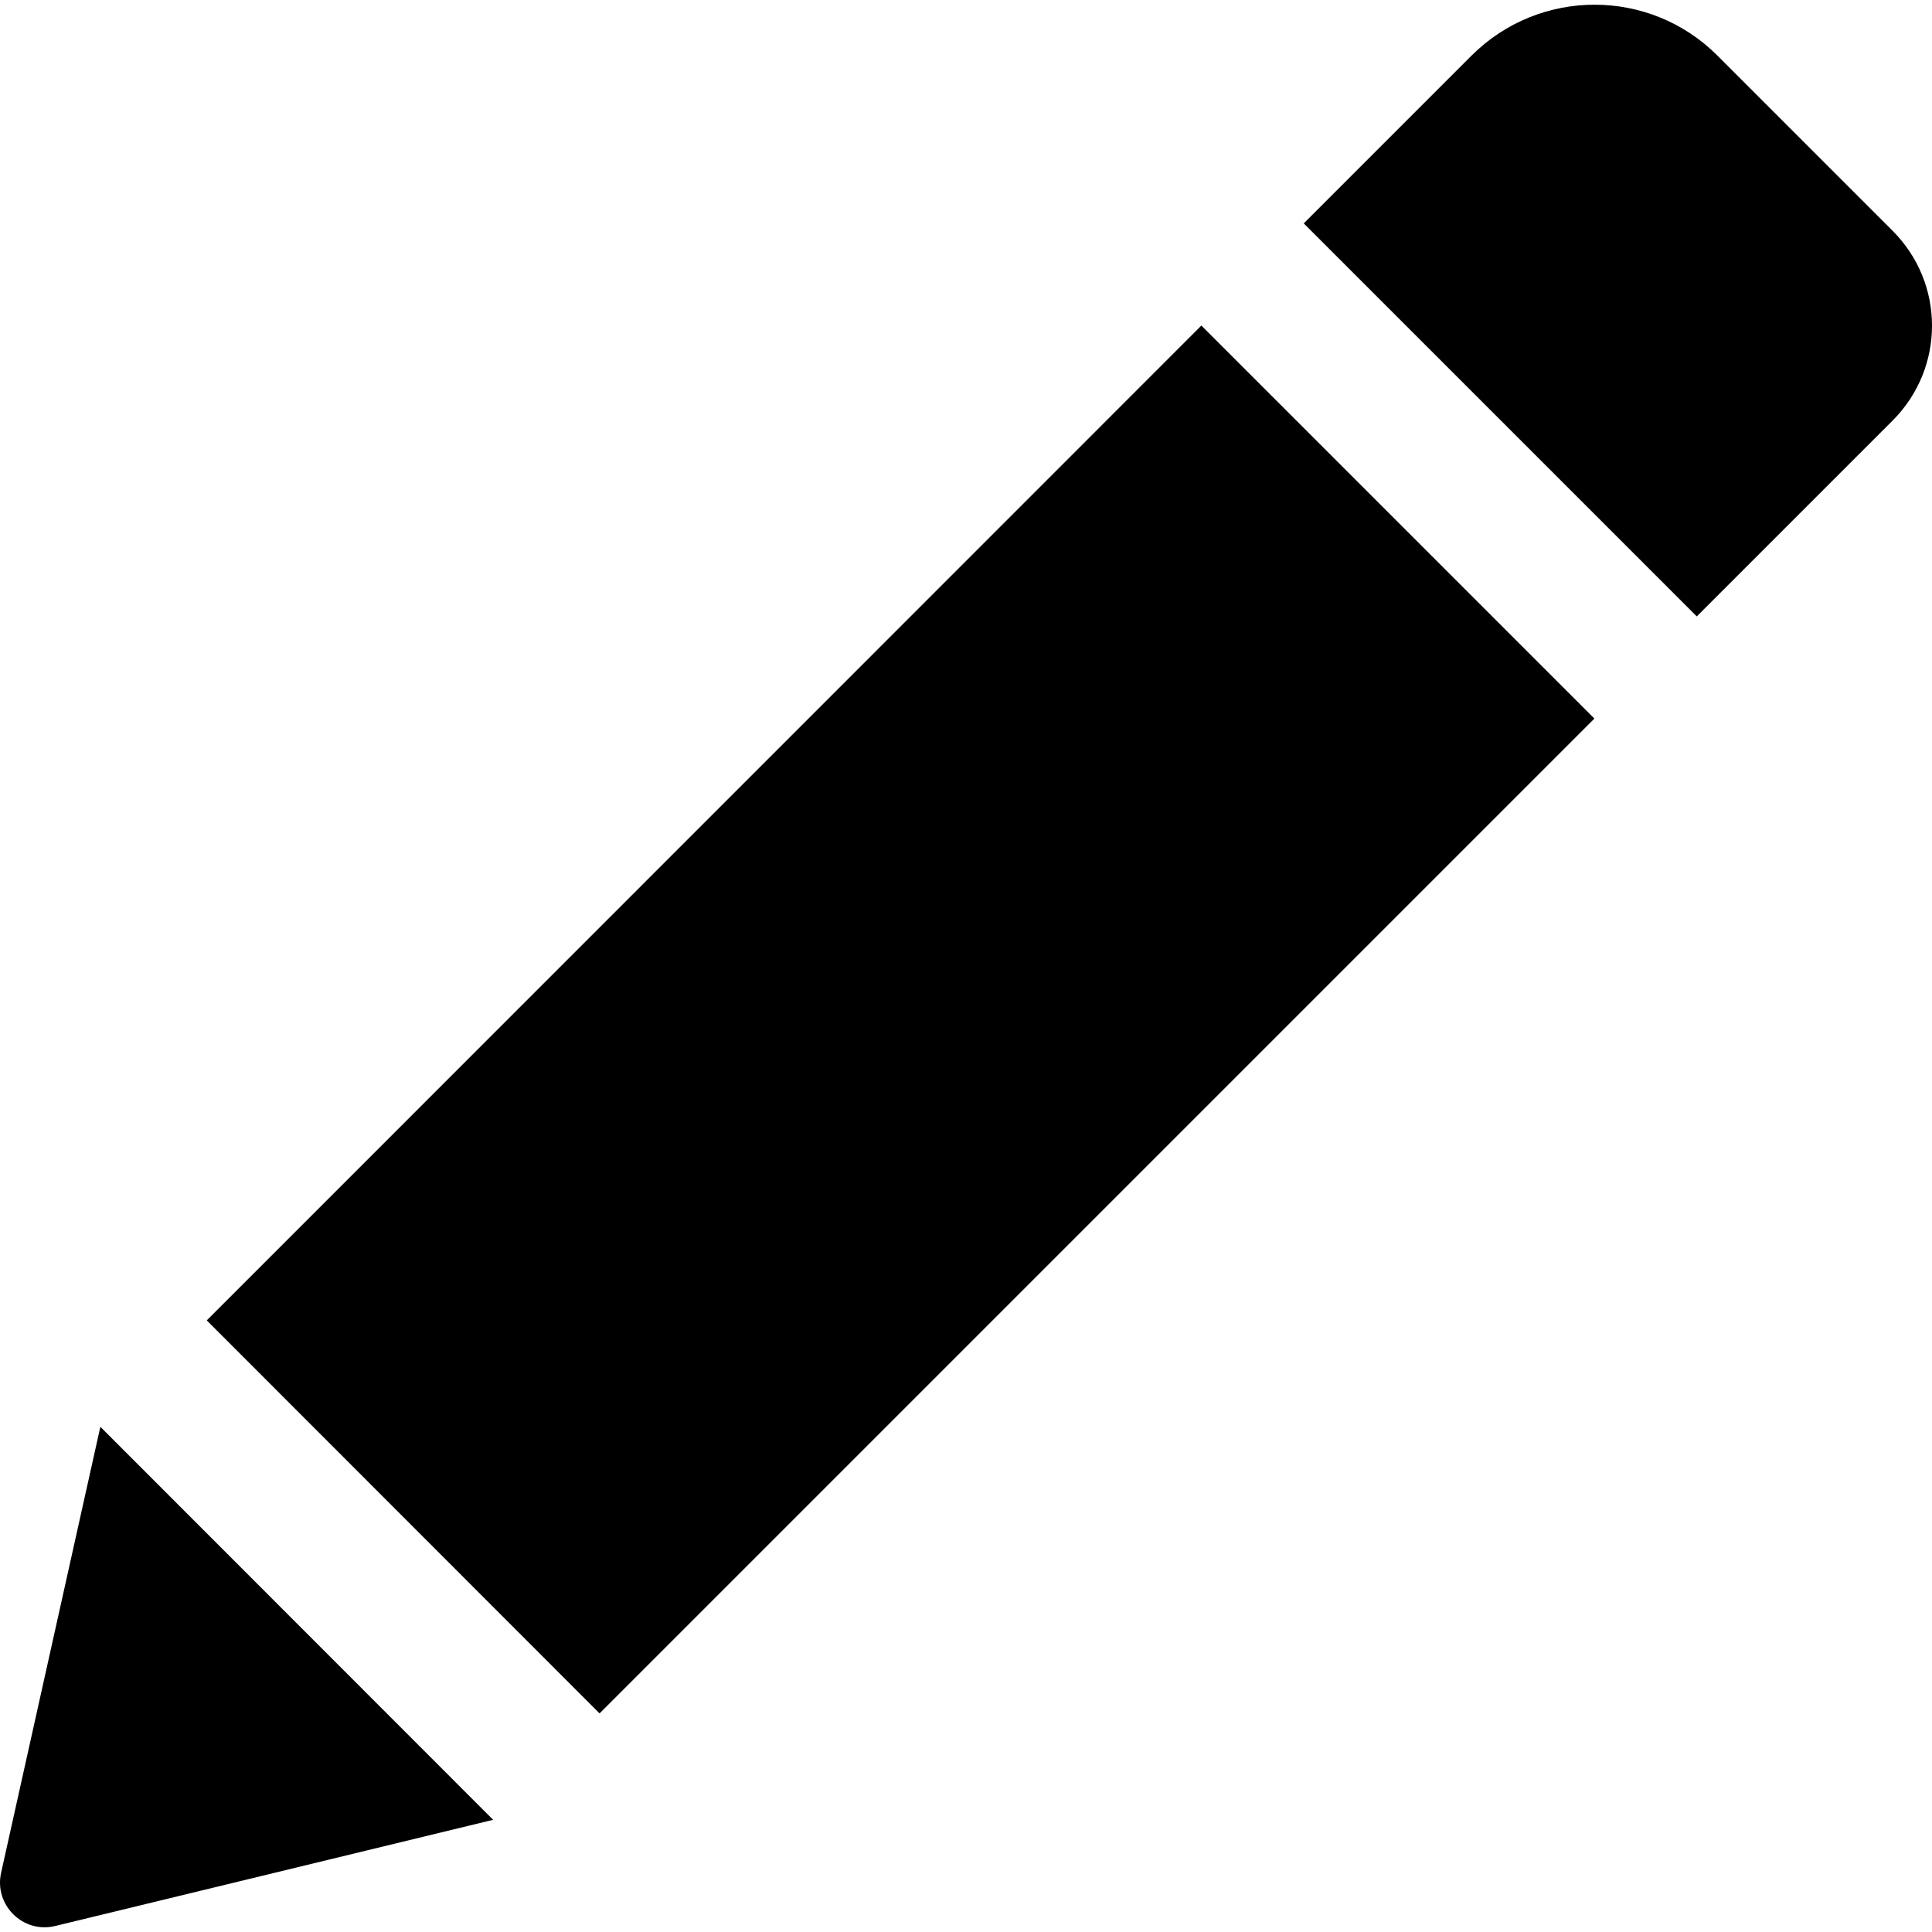
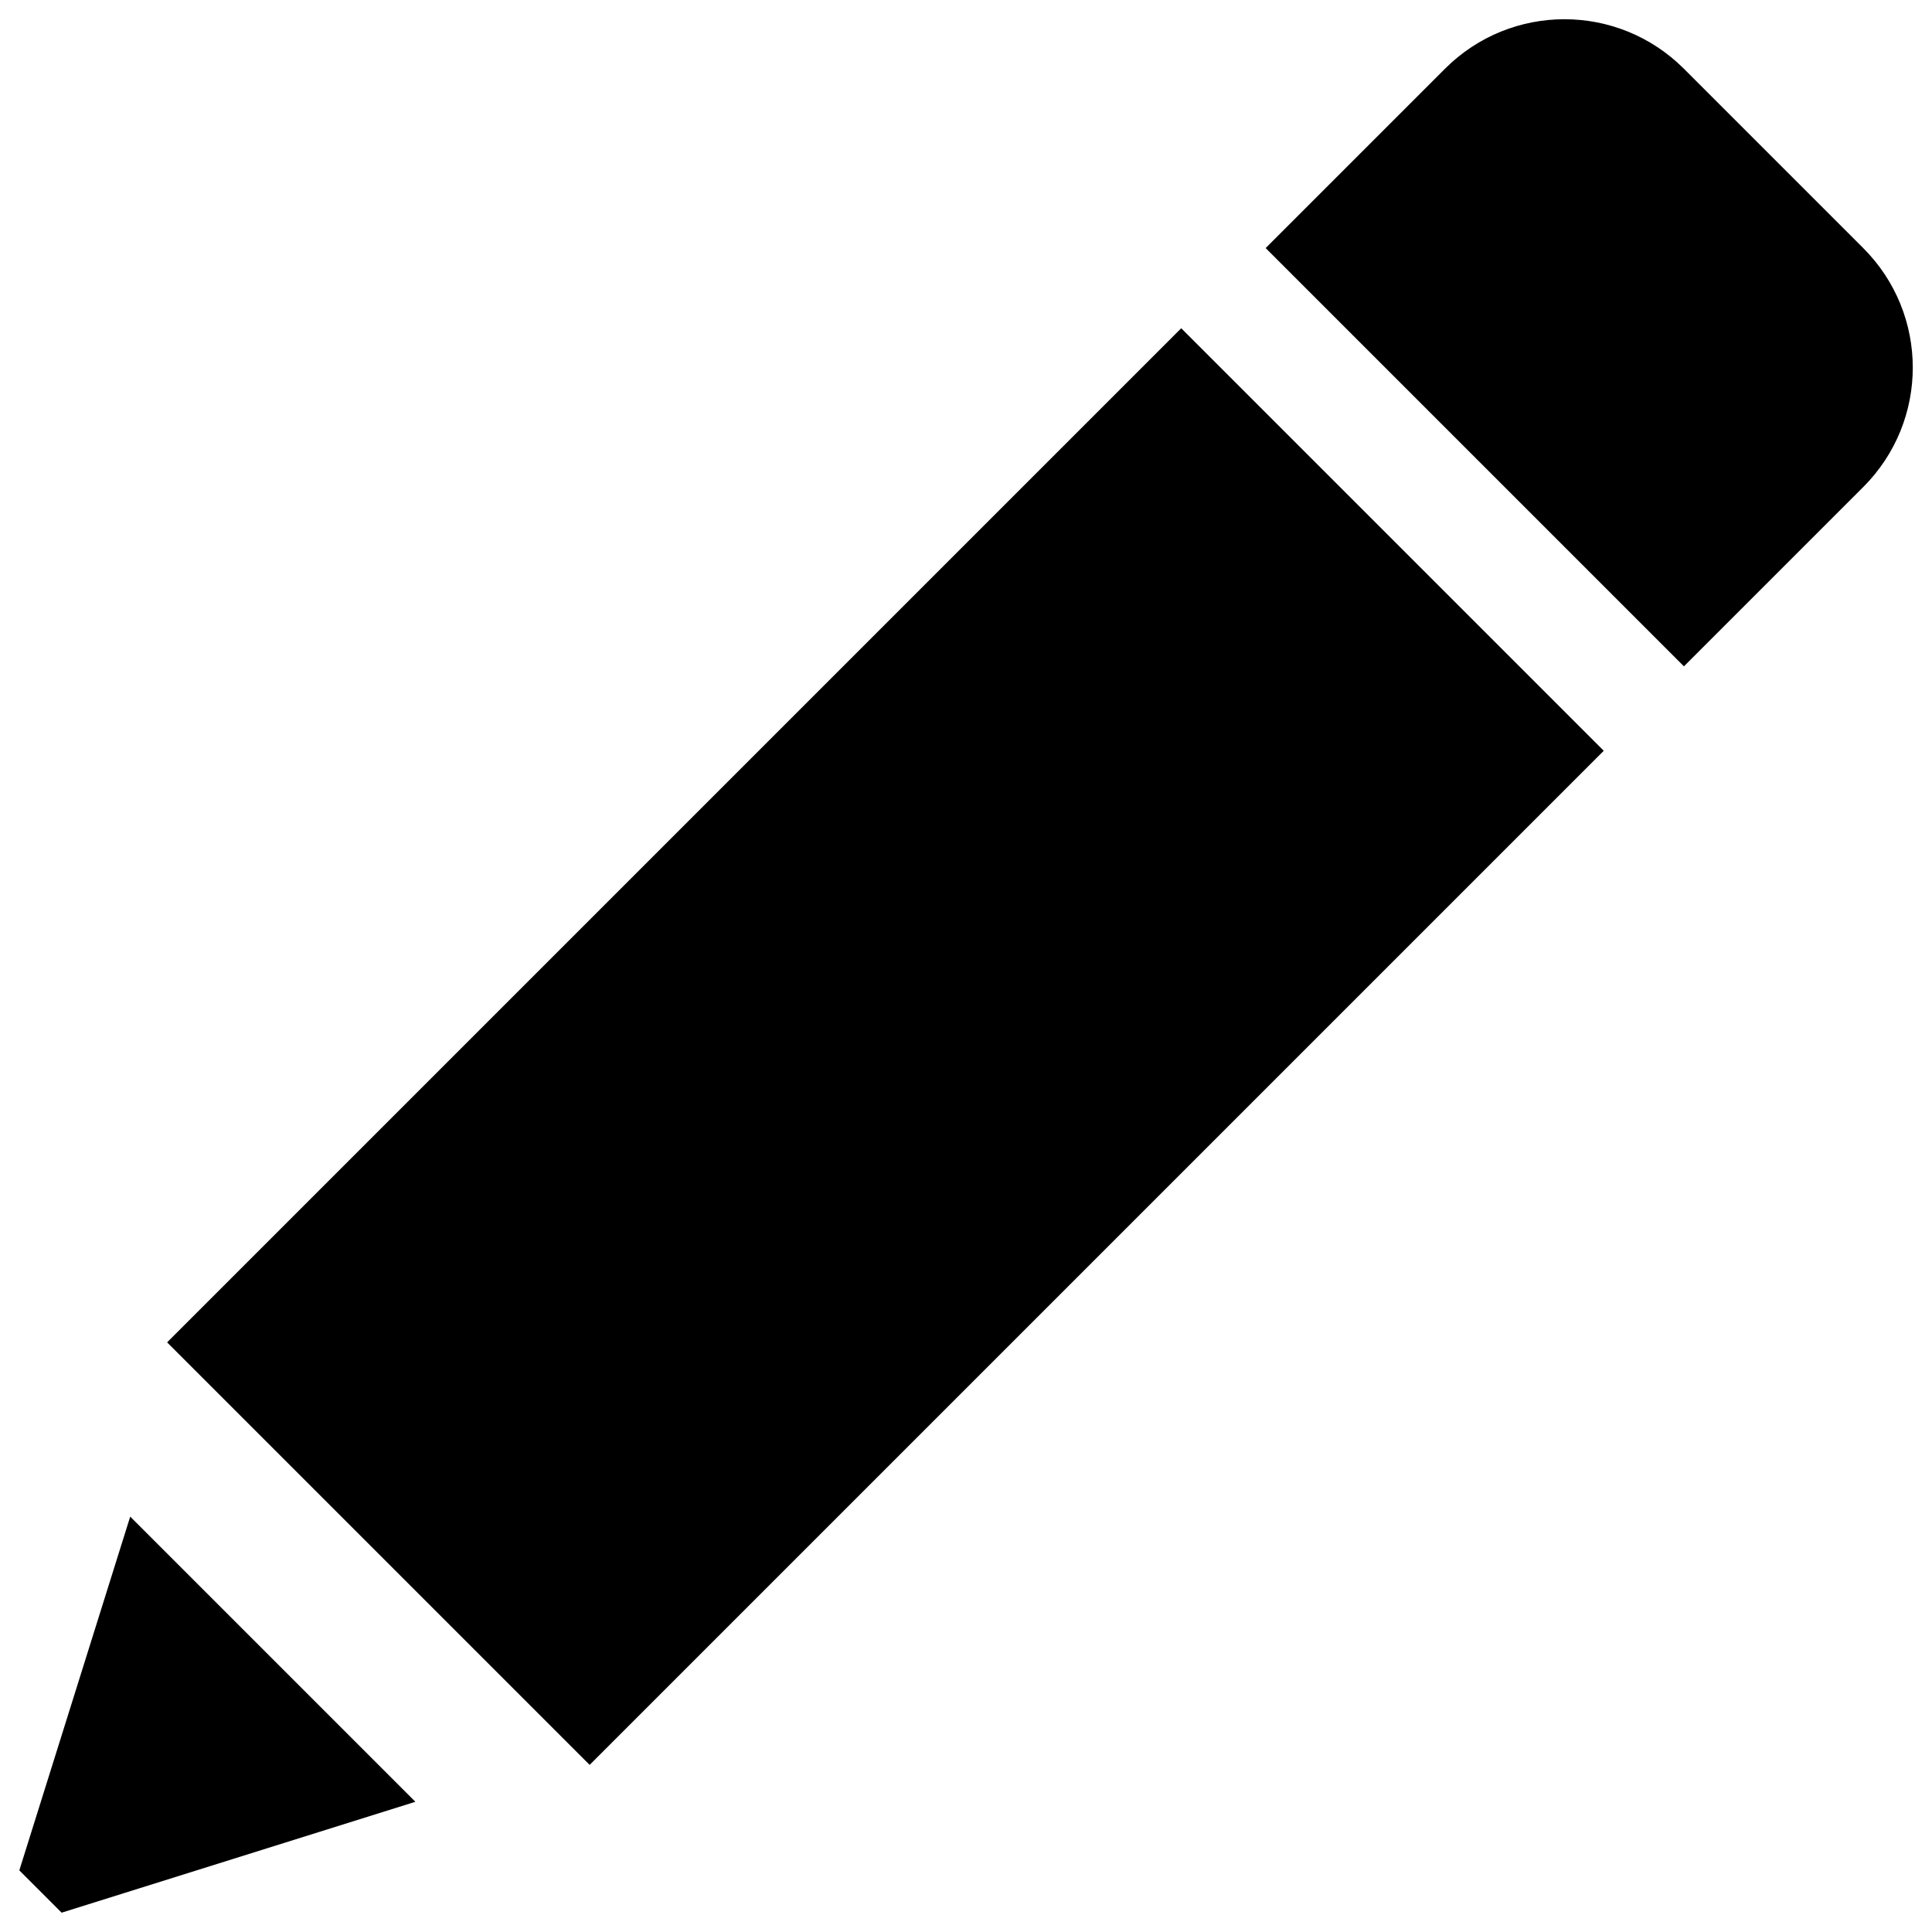
- <svg xmlns="http://www.w3.org/2000/svg" version="1.1" id="Capa_1" x="0px" y="0px" width="528.899px" height="528.899px" viewBox="0 0 528.899 528.899" style="enable-background:new 0 0 528.899 528.899;" xml:space="preserve">
+ <svg xmlns="http://www.w3.org/2000/svg" version="1.1" x="0px" y="0px" viewBox="0 0 1000 1000" enable-background="new 0 0 1000 1000" xml:space="preserve">
  <g>
-     <path d="M328.883,89.125l107.59,107.589l-272.34,272.34L56.604,361.465L328.883,89.125z M518.113,63.177l-47.981-47.981   c-18.543-18.543-48.653-18.543-67.259,0l-45.961,45.961l107.59,107.59l53.611-53.611   C532.495,100.753,532.495,77.559,518.113,63.177z M0.3,512.69c-1.958,8.812,5.998,16.708,14.811,14.565l119.891-29.069   L27.473,390.597L0.3,512.69z" />
+     <path d="M611.4,169.9l218.7,218.7L305.2,913.5L86.5,694.8L611.4,169.9z M871.6,344.9L655.1,128.4l92.8-92.8c34.2-34.2,89.5-34.2,123.7,0l92.8,92.8c34.2,34.2,34.2,89.5,0,123.7L871.6,344.9z M31.9,990L10,968.1L67.4,785L215,932.6L31.9,990z" />
  </g>
-   <g>
- </g>
-   <g>
- </g>
-   <g>
- </g>
-   <g>
- </g>
-   <g>
- </g>
-   <g>
- </g>
-   <g>
- </g>
-   <g>
- </g>
-   <g>
- </g>
-   <g>
- </g>
-   <g>
- </g>
-   <g>
- </g>
-   <g>
- </g>
-   <g>
- </g>
-   <g>
- </g>
</svg>
